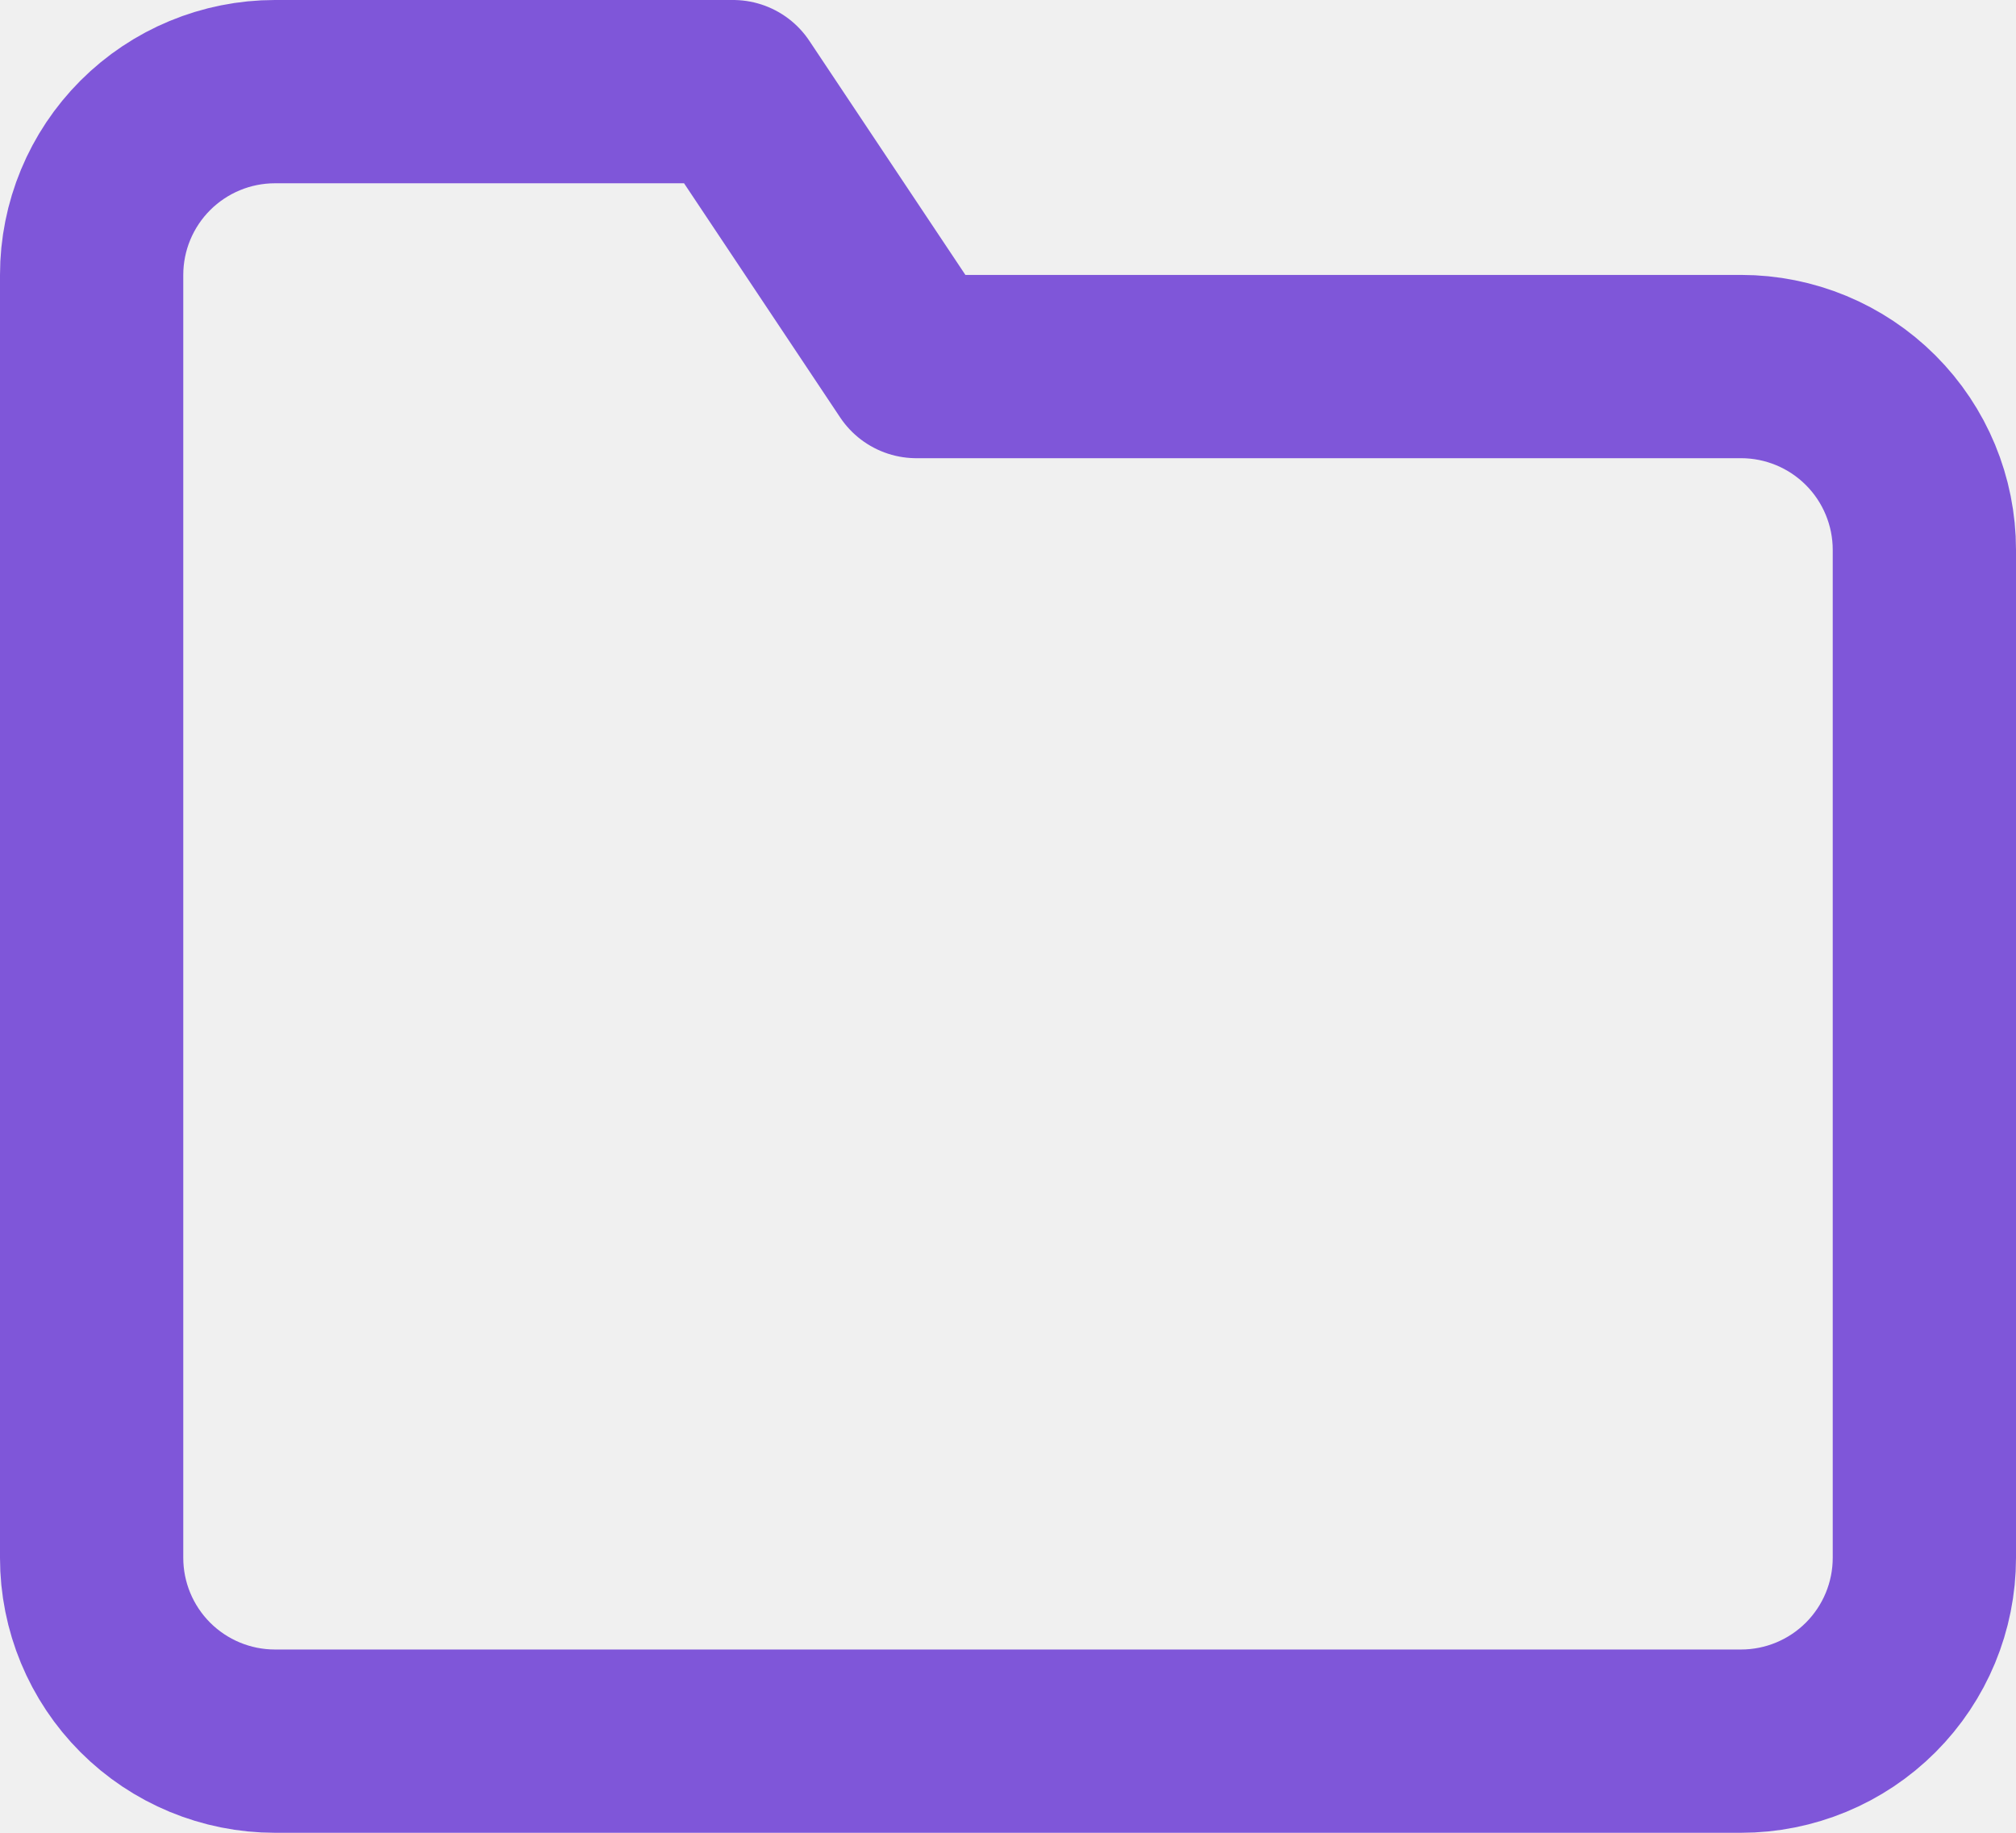
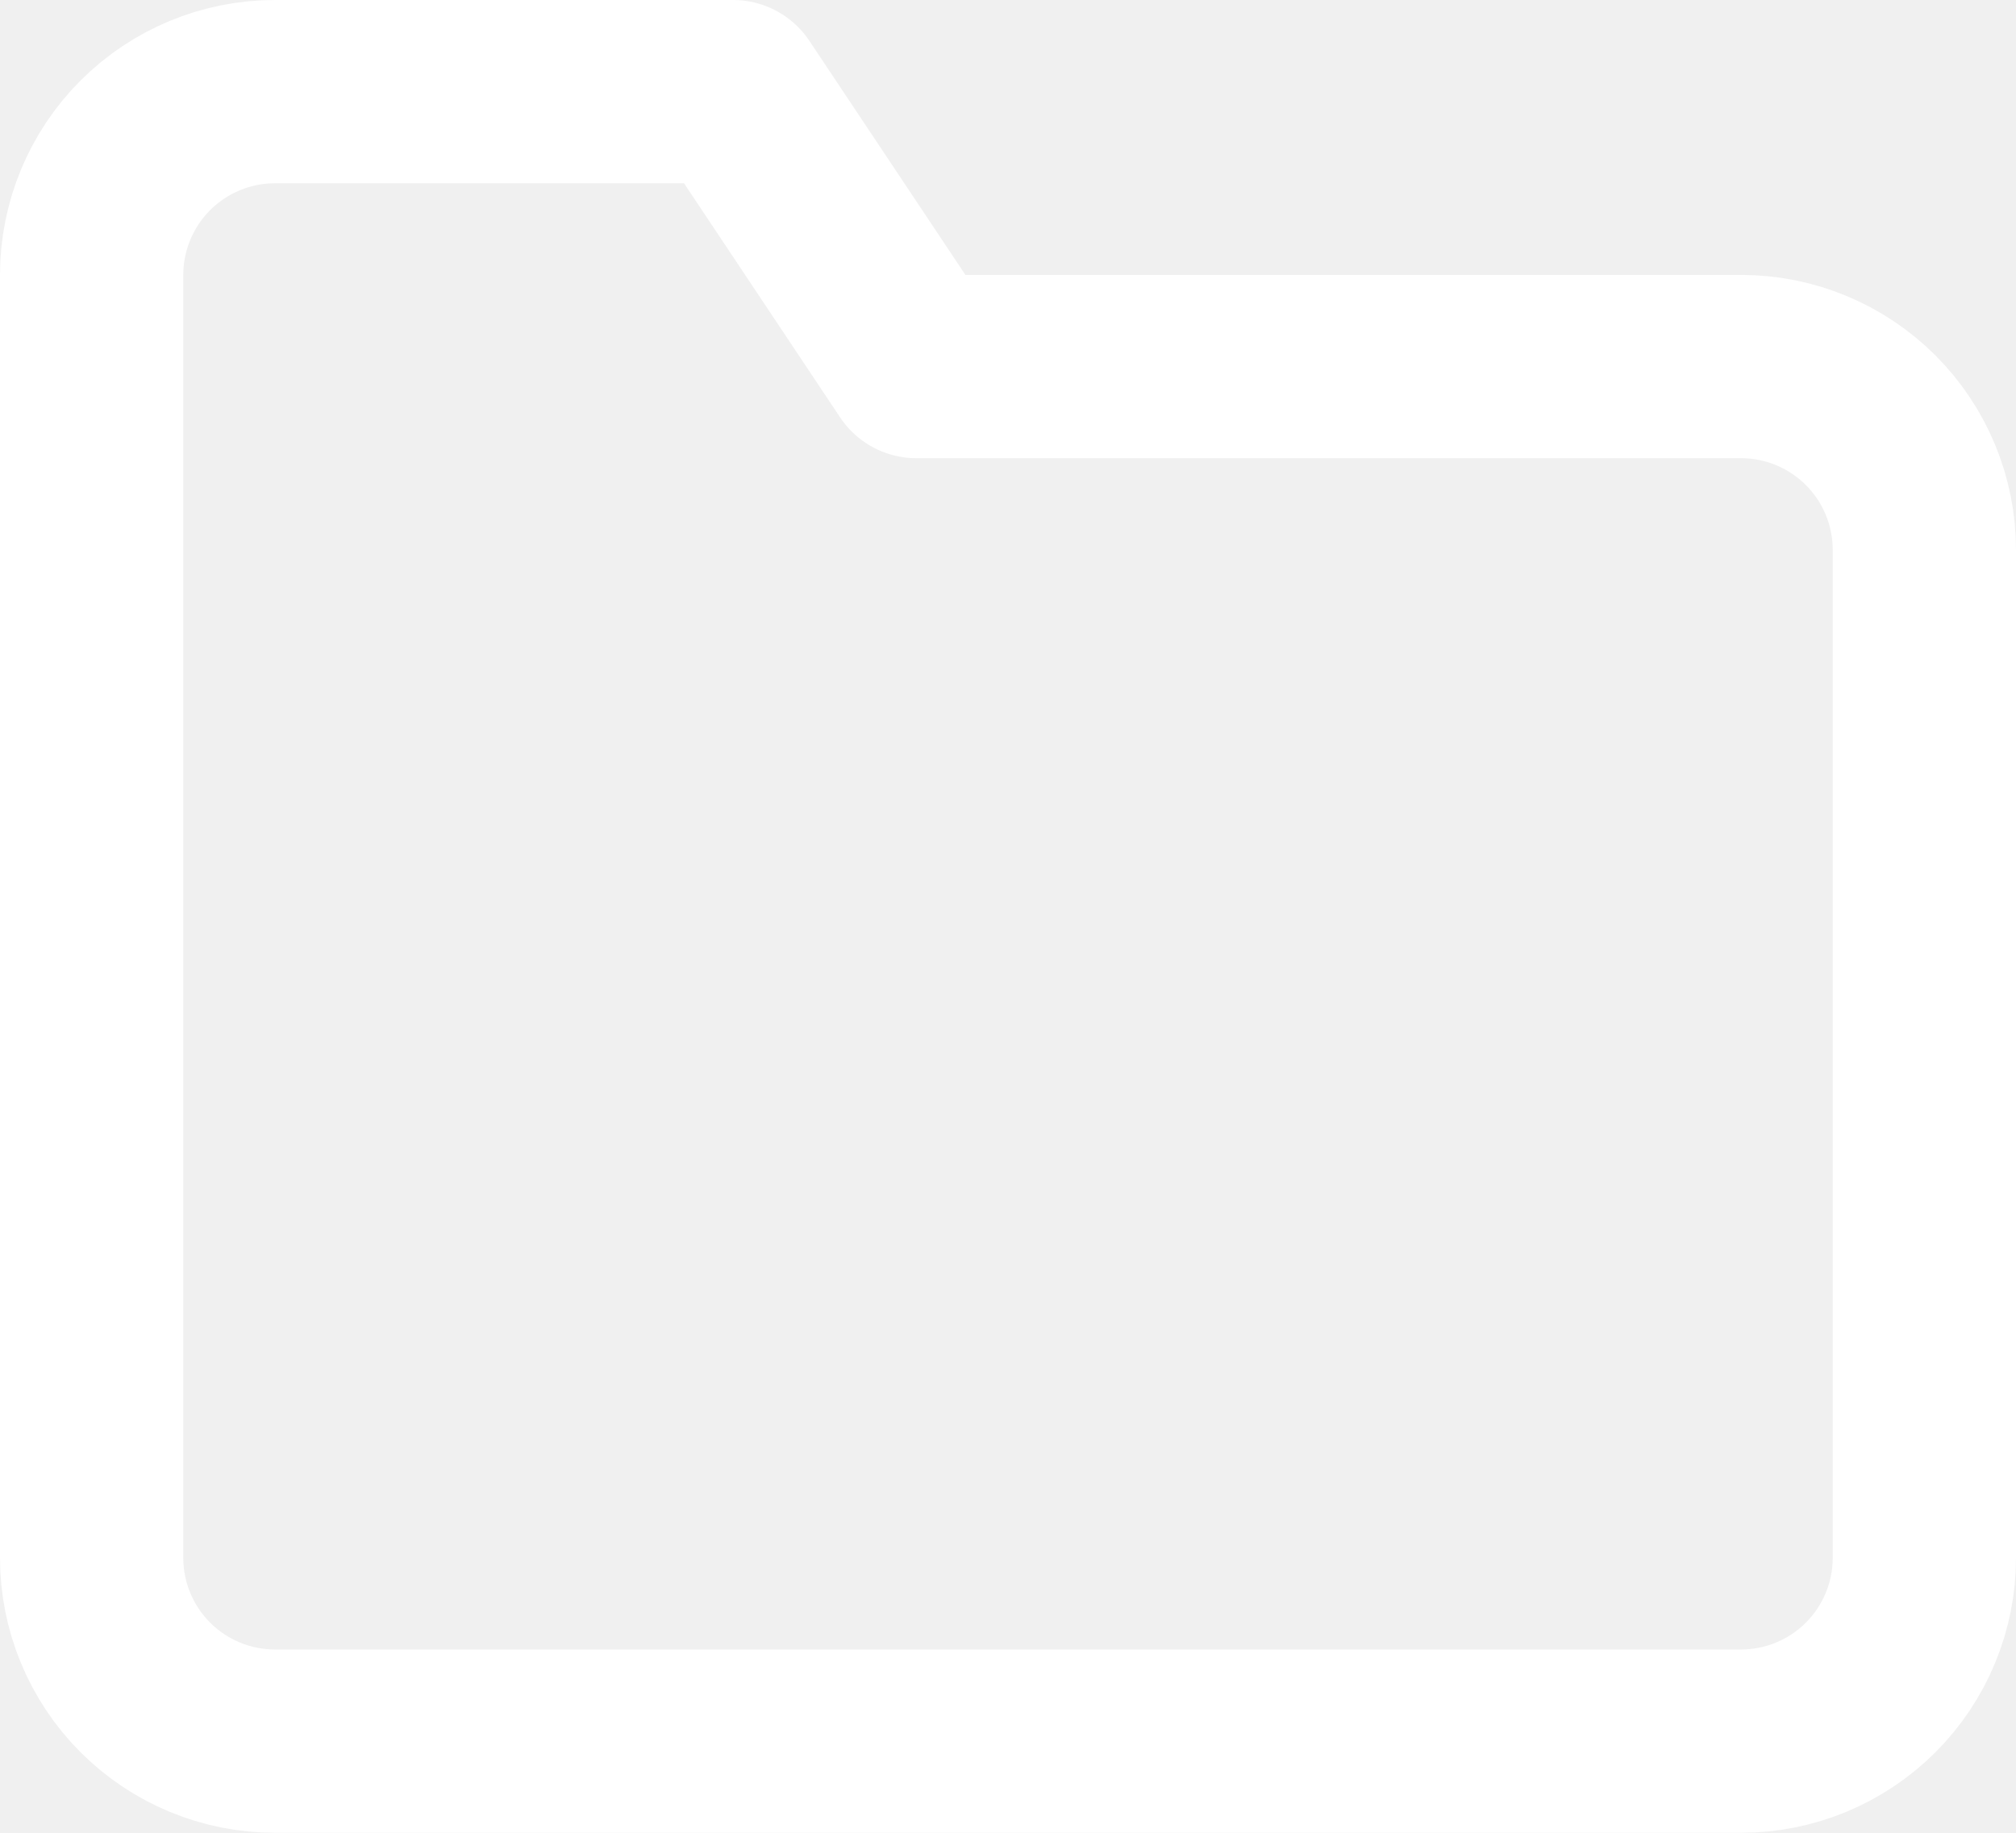
<svg xmlns="http://www.w3.org/2000/svg" width="22" height="20" viewBox="0 0 22 20" fill="none">
-   <path d="M21 17C21 17.53 20.789 18.039 20.414 18.414C20.039 18.789 19.53 19 19 19H3C2.47 19 1.961 18.789 1.586 18.414C1.211 18.039 1 17.53 1 17V3C1 2.47 1.211 1.961 1.586 1.586C1.961 1.211 2.47 1 3 1H8L10 4H19C19.53 4 20.039 4.211 20.414 4.586C20.789 4.961 21 5.47 21 6V17Z" stroke="#7F56D9" stroke-width="2" stroke-linecap="round" stroke-linejoin="round" />
+   <path d="M21 17C21 17.53 20.789 18.039 20.414 18.414C20.039 18.789 19.53 19 19 19H3C2.47 19 1.961 18.789 1.586 18.414C1.211 18.039 1 17.53 1 17V3C1 2.47 1.211 1.961 1.586 1.586C1.961 1.211 2.47 1 3 1H8L10 4H19C19.53 4 20.039 4.211 20.414 4.586C20.789 4.961 21 5.47 21 6V17Z" stroke="#fff" stroke-width="2" stroke-linecap="round" stroke-linejoin="round" />
</svg>
